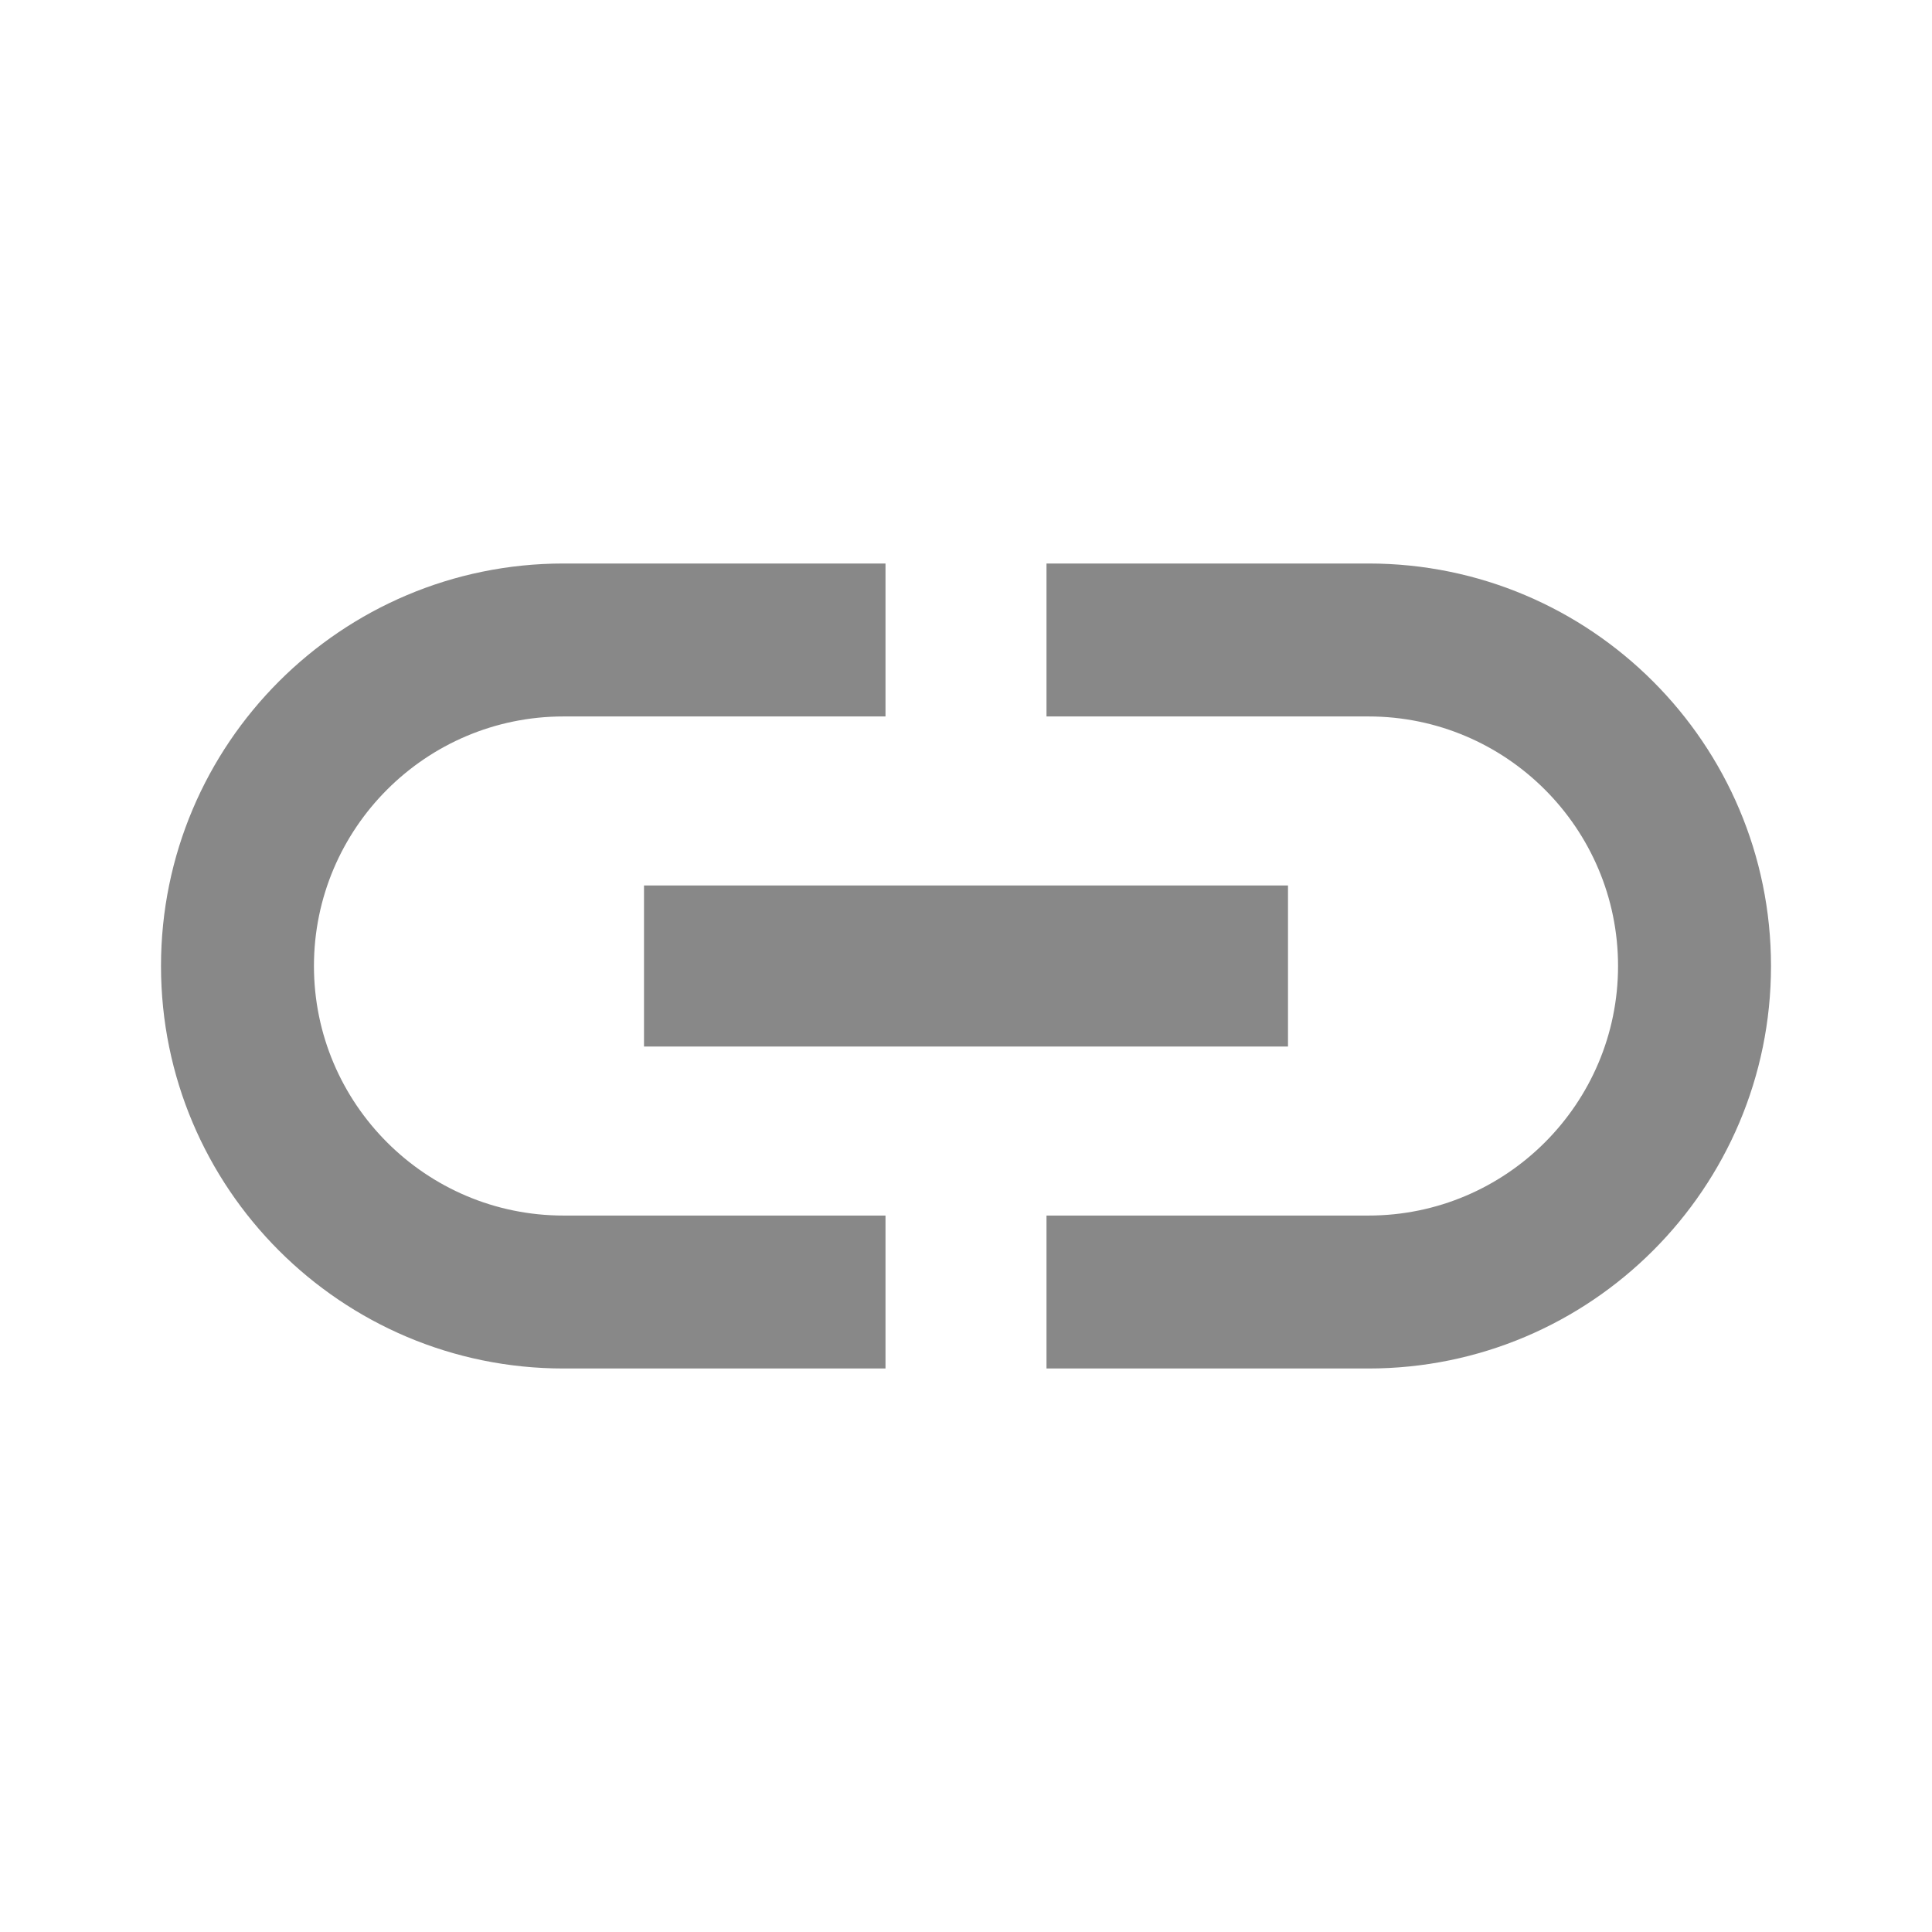
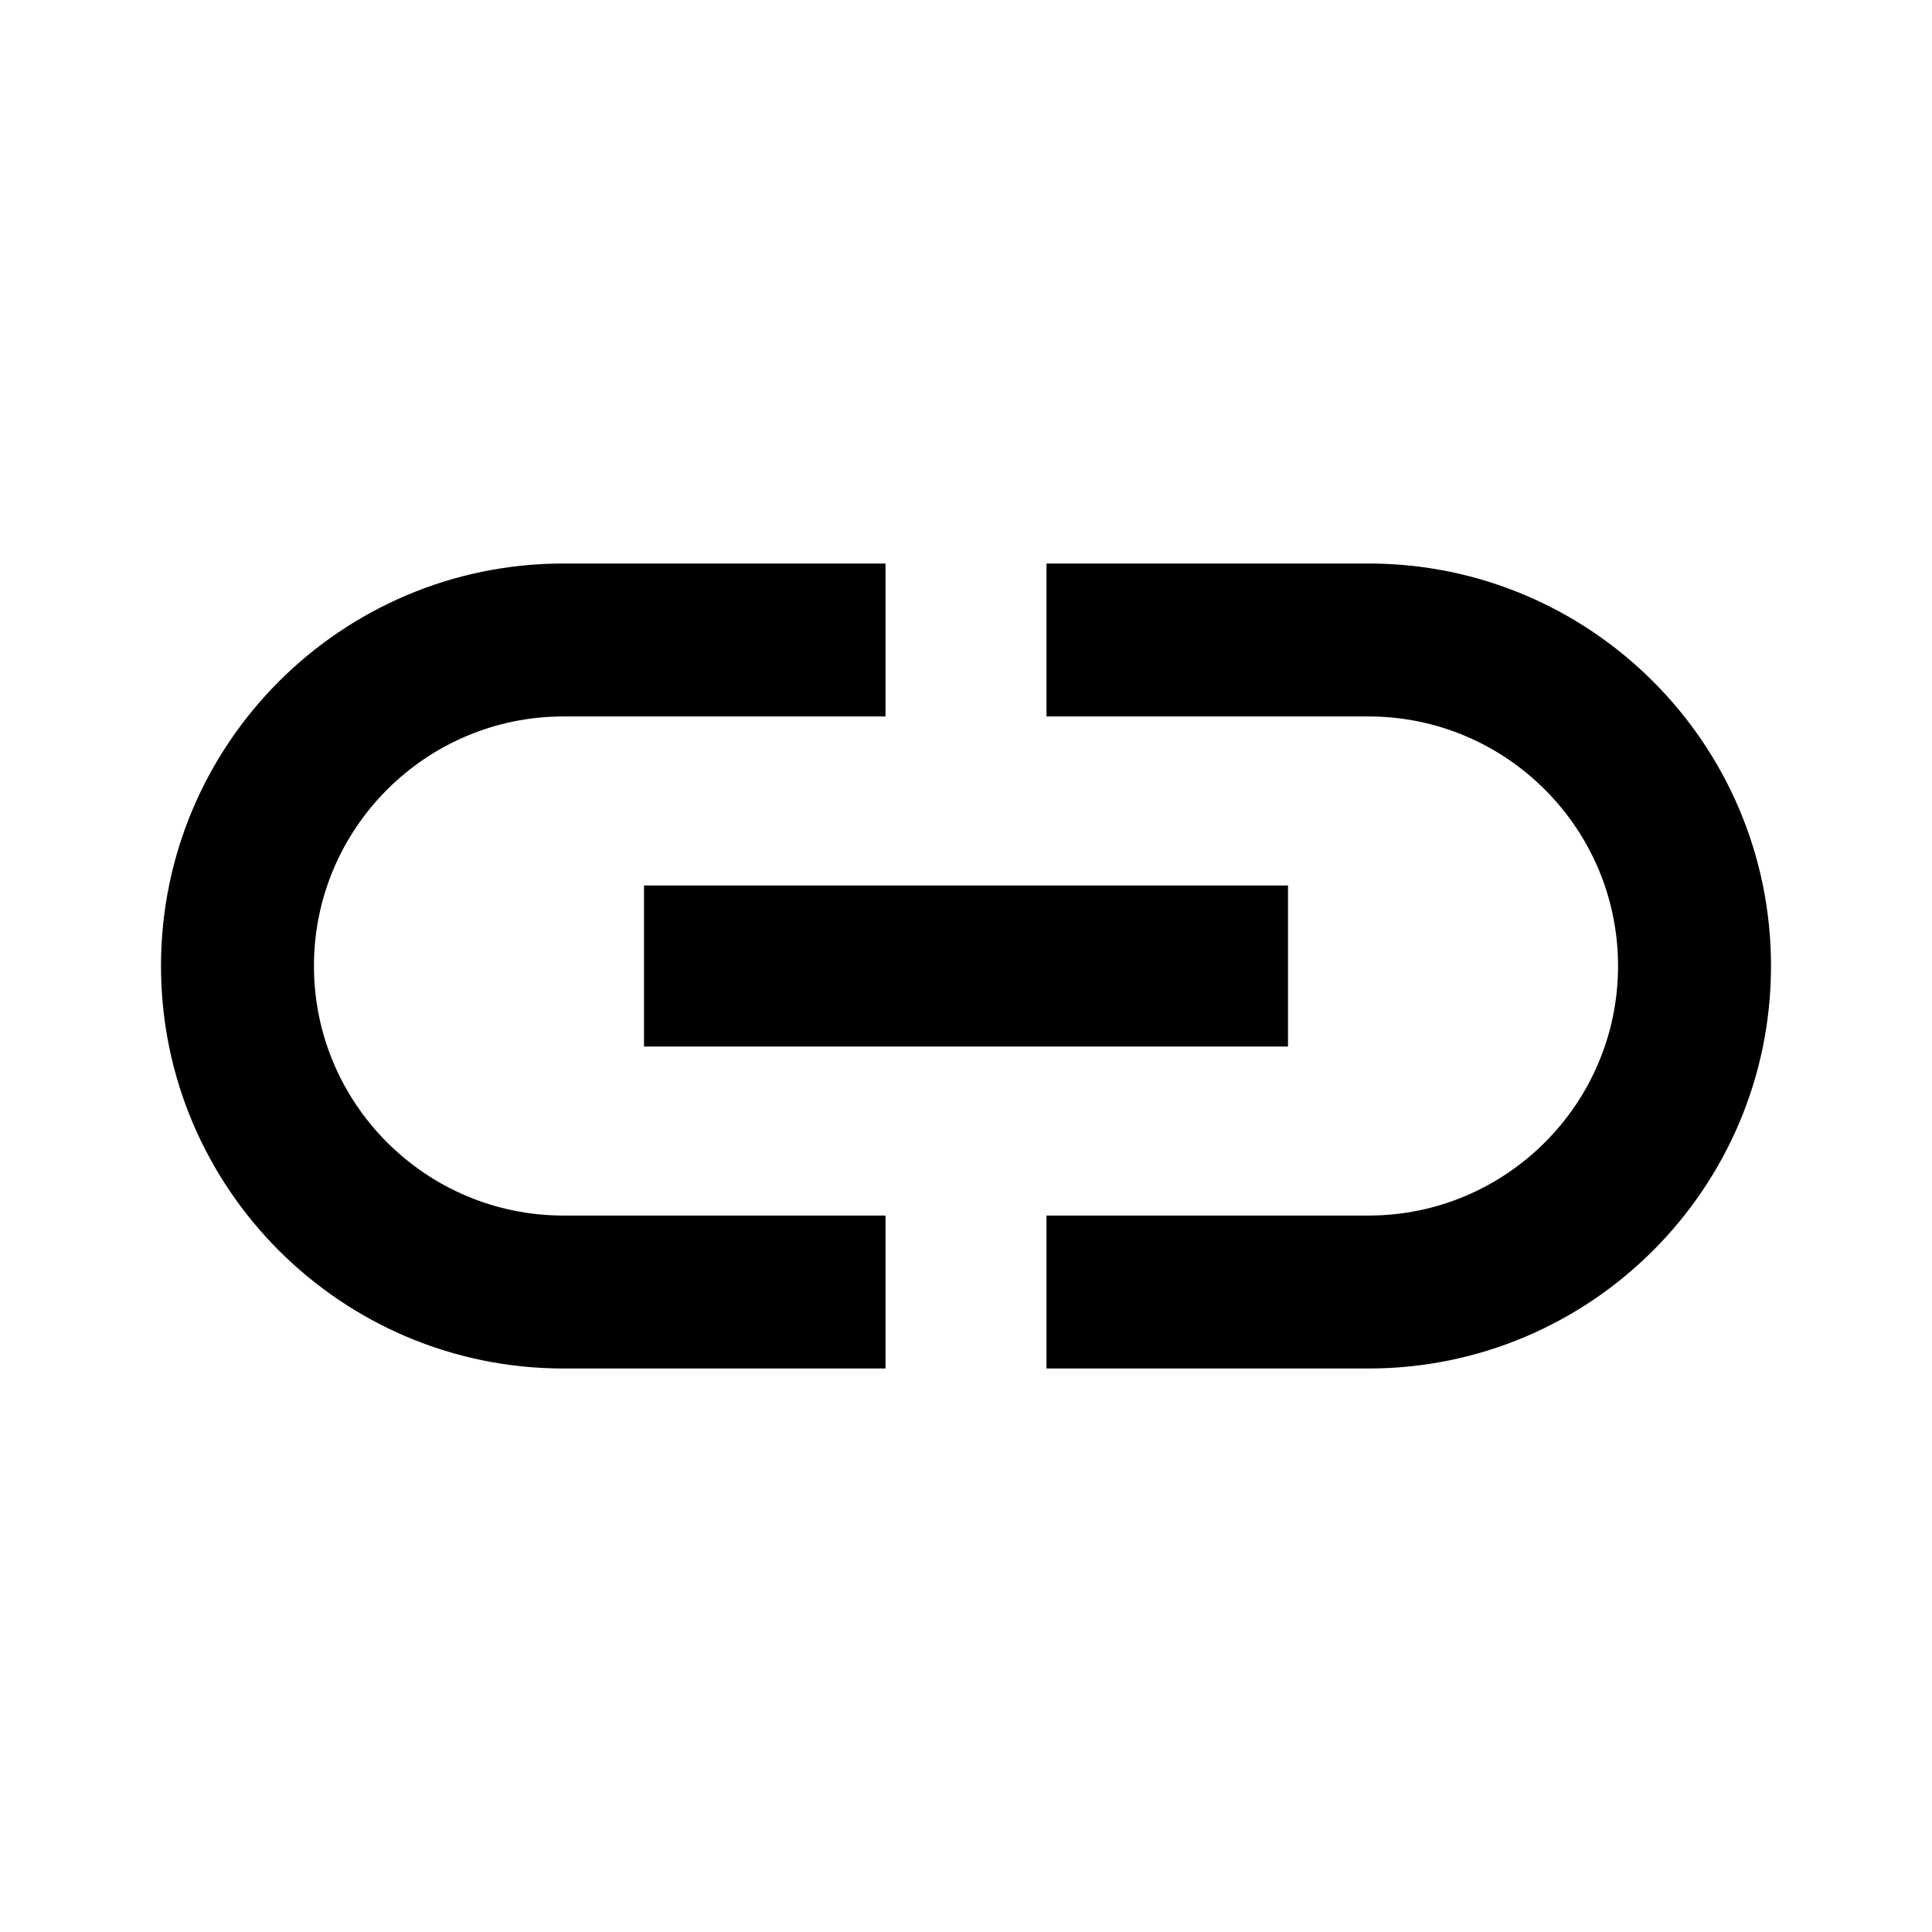
<svg xmlns="http://www.w3.org/2000/svg" width="32" height="32" viewBox="0 0 24 24">
-   <path fill="#888888" d="M3.9 12c0-1.71 1.39-3.1 3.1-3.1h4V7H7c-2.76 0-5 2.24-5 5s2.24 5 5 5h4v-1.9H7c-1.71 0-3.1-1.39-3.1-3.1M8 13h8v-2H8zm9-6h-4v1.9h4c1.71 0 3.1 1.39 3.1 3.1s-1.39 3.1-3.1 3.1h-4V17h4c2.76 0 5-2.24 5-5s-2.24-5-5-5" />
+   <path fill="currentColor" d="M3.9 12c0-1.71 1.39-3.1 3.1-3.1h4V7H7c-2.76 0-5 2.24-5 5s2.24 5 5 5h4v-1.9H7c-1.71 0-3.1-1.39-3.1-3.1M8 13h8v-2H8zm9-6h-4v1.9h4c1.71 0 3.1 1.39 3.1 3.1s-1.39 3.1-3.1 3.1h-4V17h4c2.76 0 5-2.24 5-5s-2.24-5-5-5" />
</svg>
